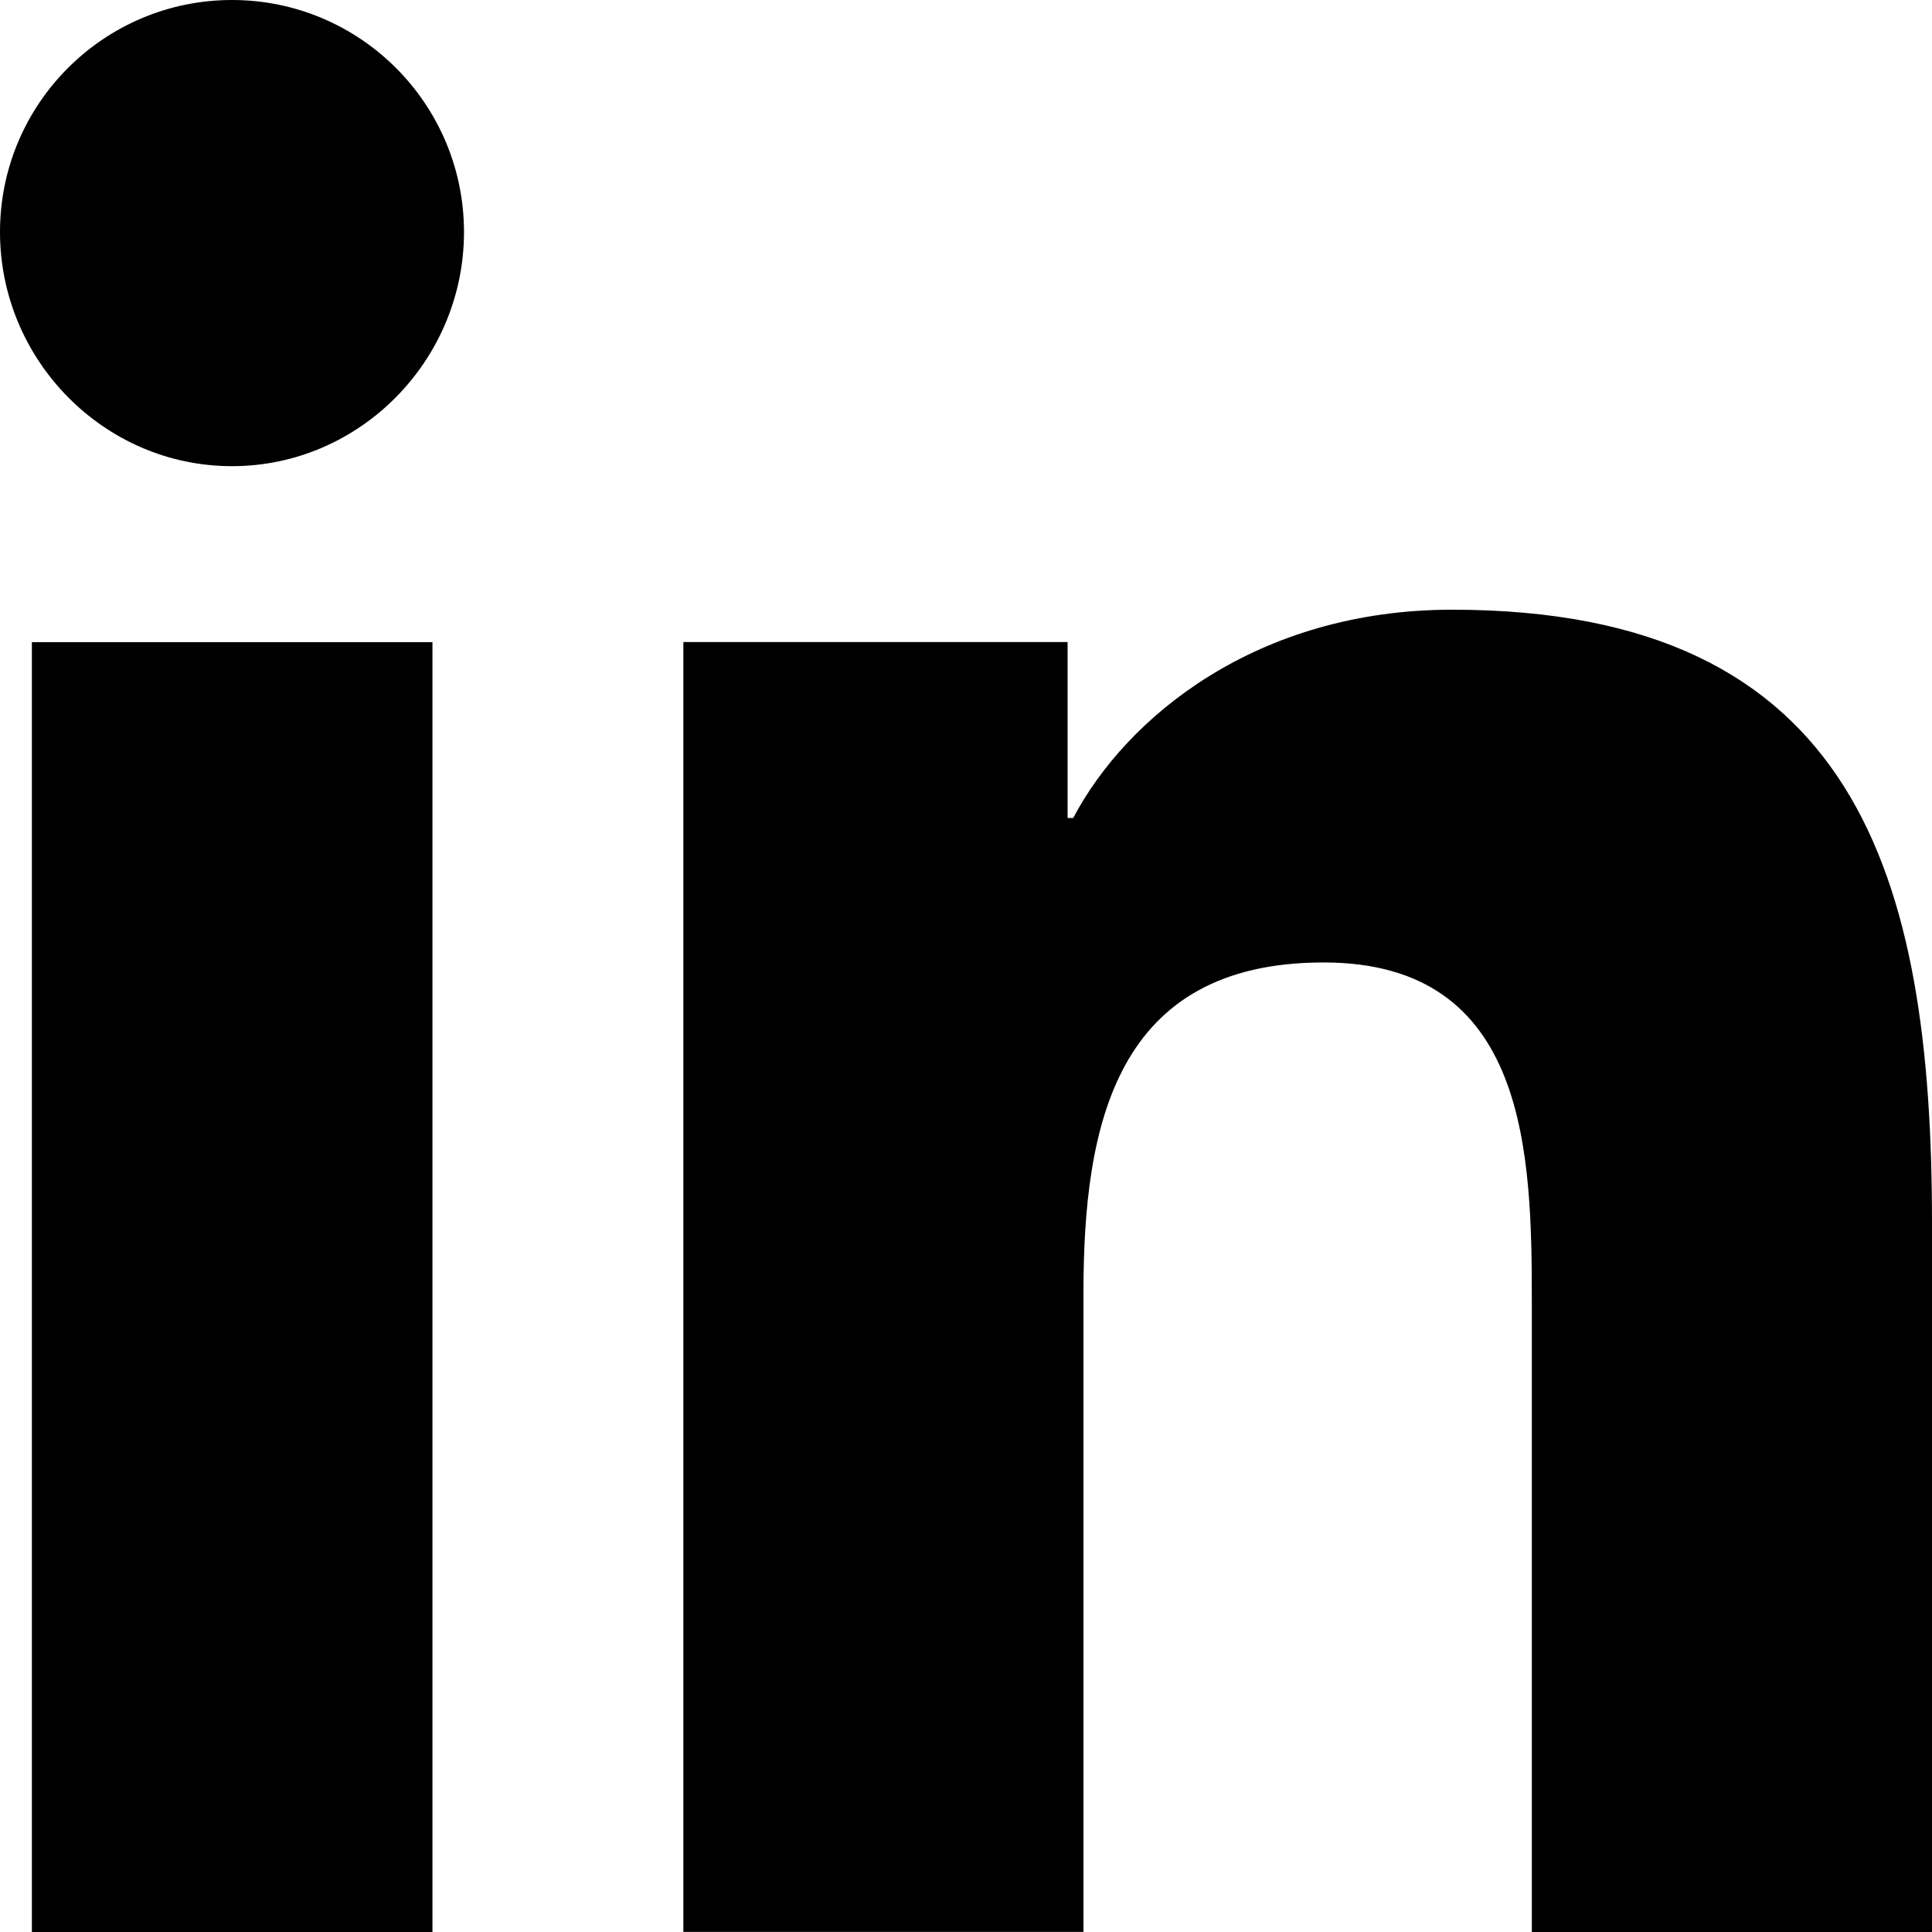
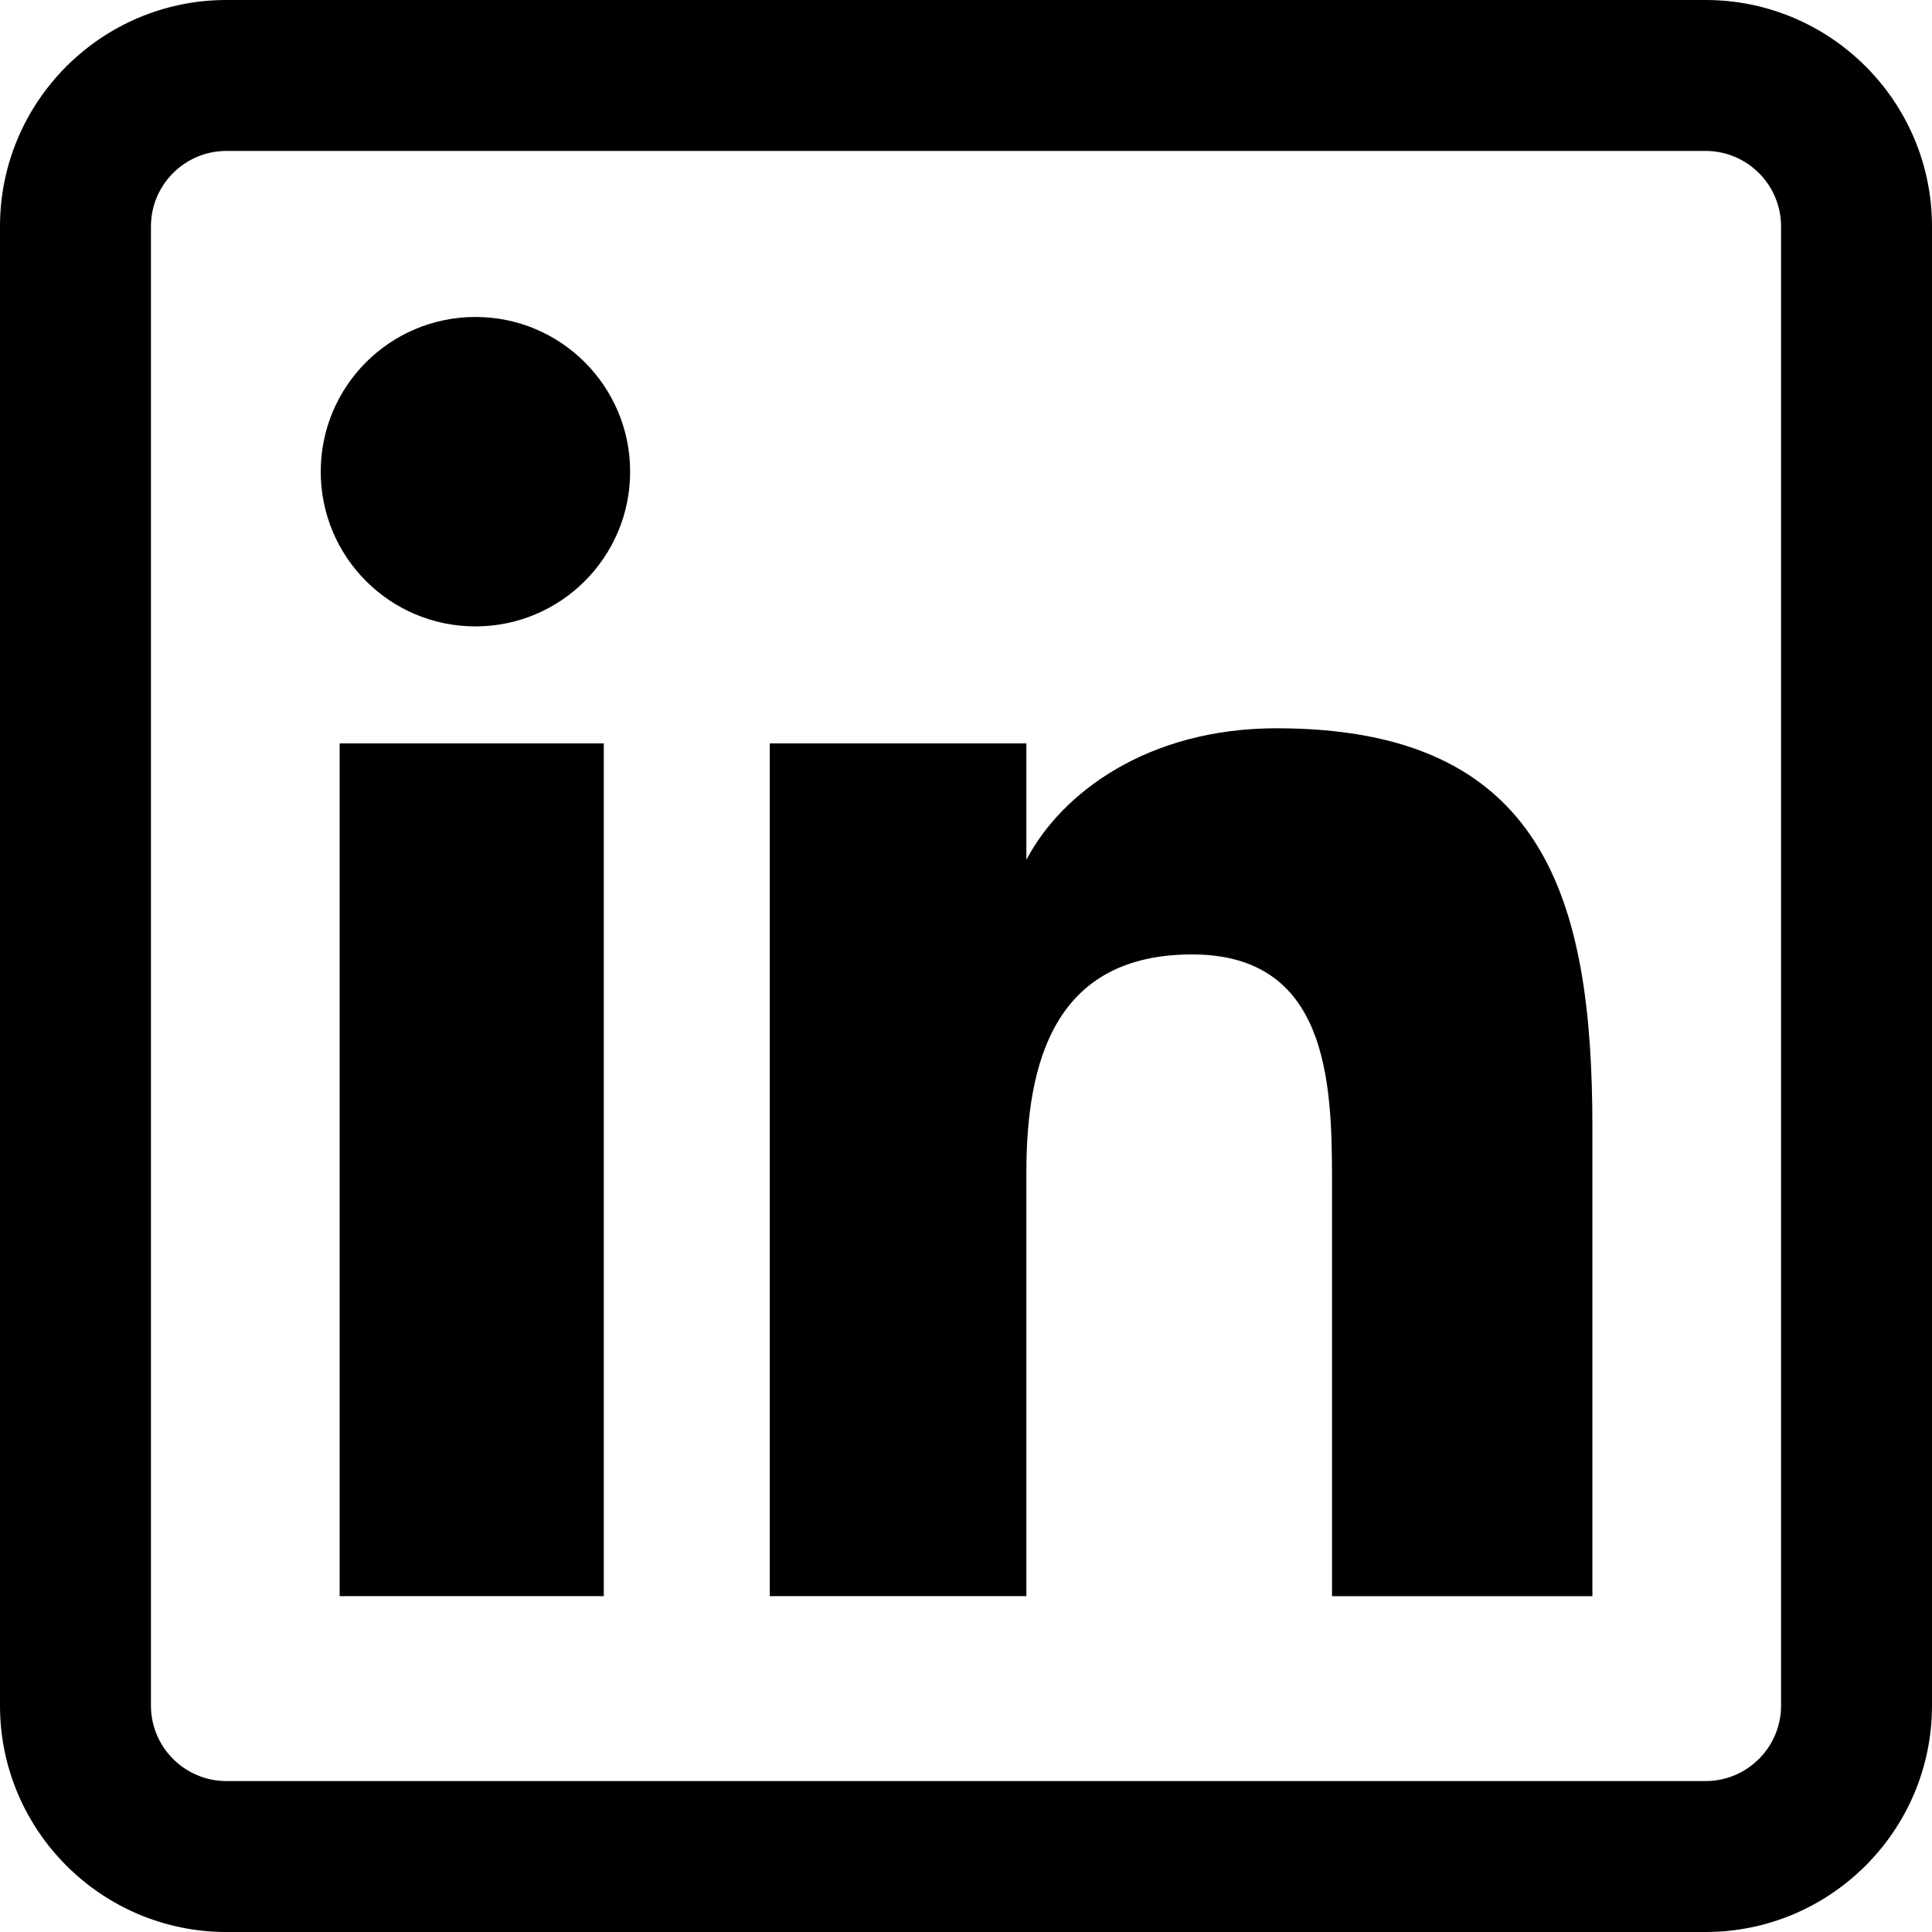
- <svg xmlns="http://www.w3.org/2000/svg" id="Bold" enable-background="new 0 0 24 24" height="512" viewBox="0 0 24 24" width="512">
-   <path d="m23.994 24v-.001h.006v-8.802c0-4.306-.927-7.623-5.961-7.623-2.42 0-4.044 1.328-4.707 2.587h-.07v-2.185h-4.773v16.023h4.97v-7.934c0-2.089.396-4.109 2.983-4.109 2.549 0 2.587 2.384 2.587 4.243v7.801z" />
-   <path d="m.396 7.977h4.976v16.023h-4.976z" />
-   <path d="m2.882 0c-1.591 0-2.882 1.291-2.882 2.882s1.291 2.909 2.882 2.909 2.882-1.318 2.882-2.909c-.001-1.591-1.292-2.882-2.882-2.882z" />
+ <svg xmlns="http://www.w3.org/2000/svg" height="512pt" viewBox="0 0 512 512" width="512pt">
+   <path d="m160.008 423h-70v-226h70zm6.984-298.004c0-22.629-18.359-40.996-40.977-40.996-22.703 0-41.016 18.367-41.016 40.996 0 22.637 18.312 41.004 41.016 41.004 22.617 0 40.977-18.367 40.977-41.004zm255.008 173.668c0-60.668-12.816-105.664-83.688-105.664-34.055 0-56.914 17.031-66.246 34.742h-.066v-30.742h-68v226h68v-112.211c0-29.387 7.48-57.855 43.906-57.855 35.93 0 37.094 33.605 37.094 59.723v110.344h69zm90 153.336v-392c0-33.086-26.914-60-60-60h-392c-33.086 0-60 26.914-60 60v392c0 33.086 26.914 60 60 60h392c33.086 0 60-26.914 60-60zm-60-412c11.027 0 20 8.973 20 20v392c0 11.027-8.973 20-20 20h-392c-11.027 0-20-8.973-20-20v-392c0-11.027 8.973-20 20-20zm0 0" />
</svg>
